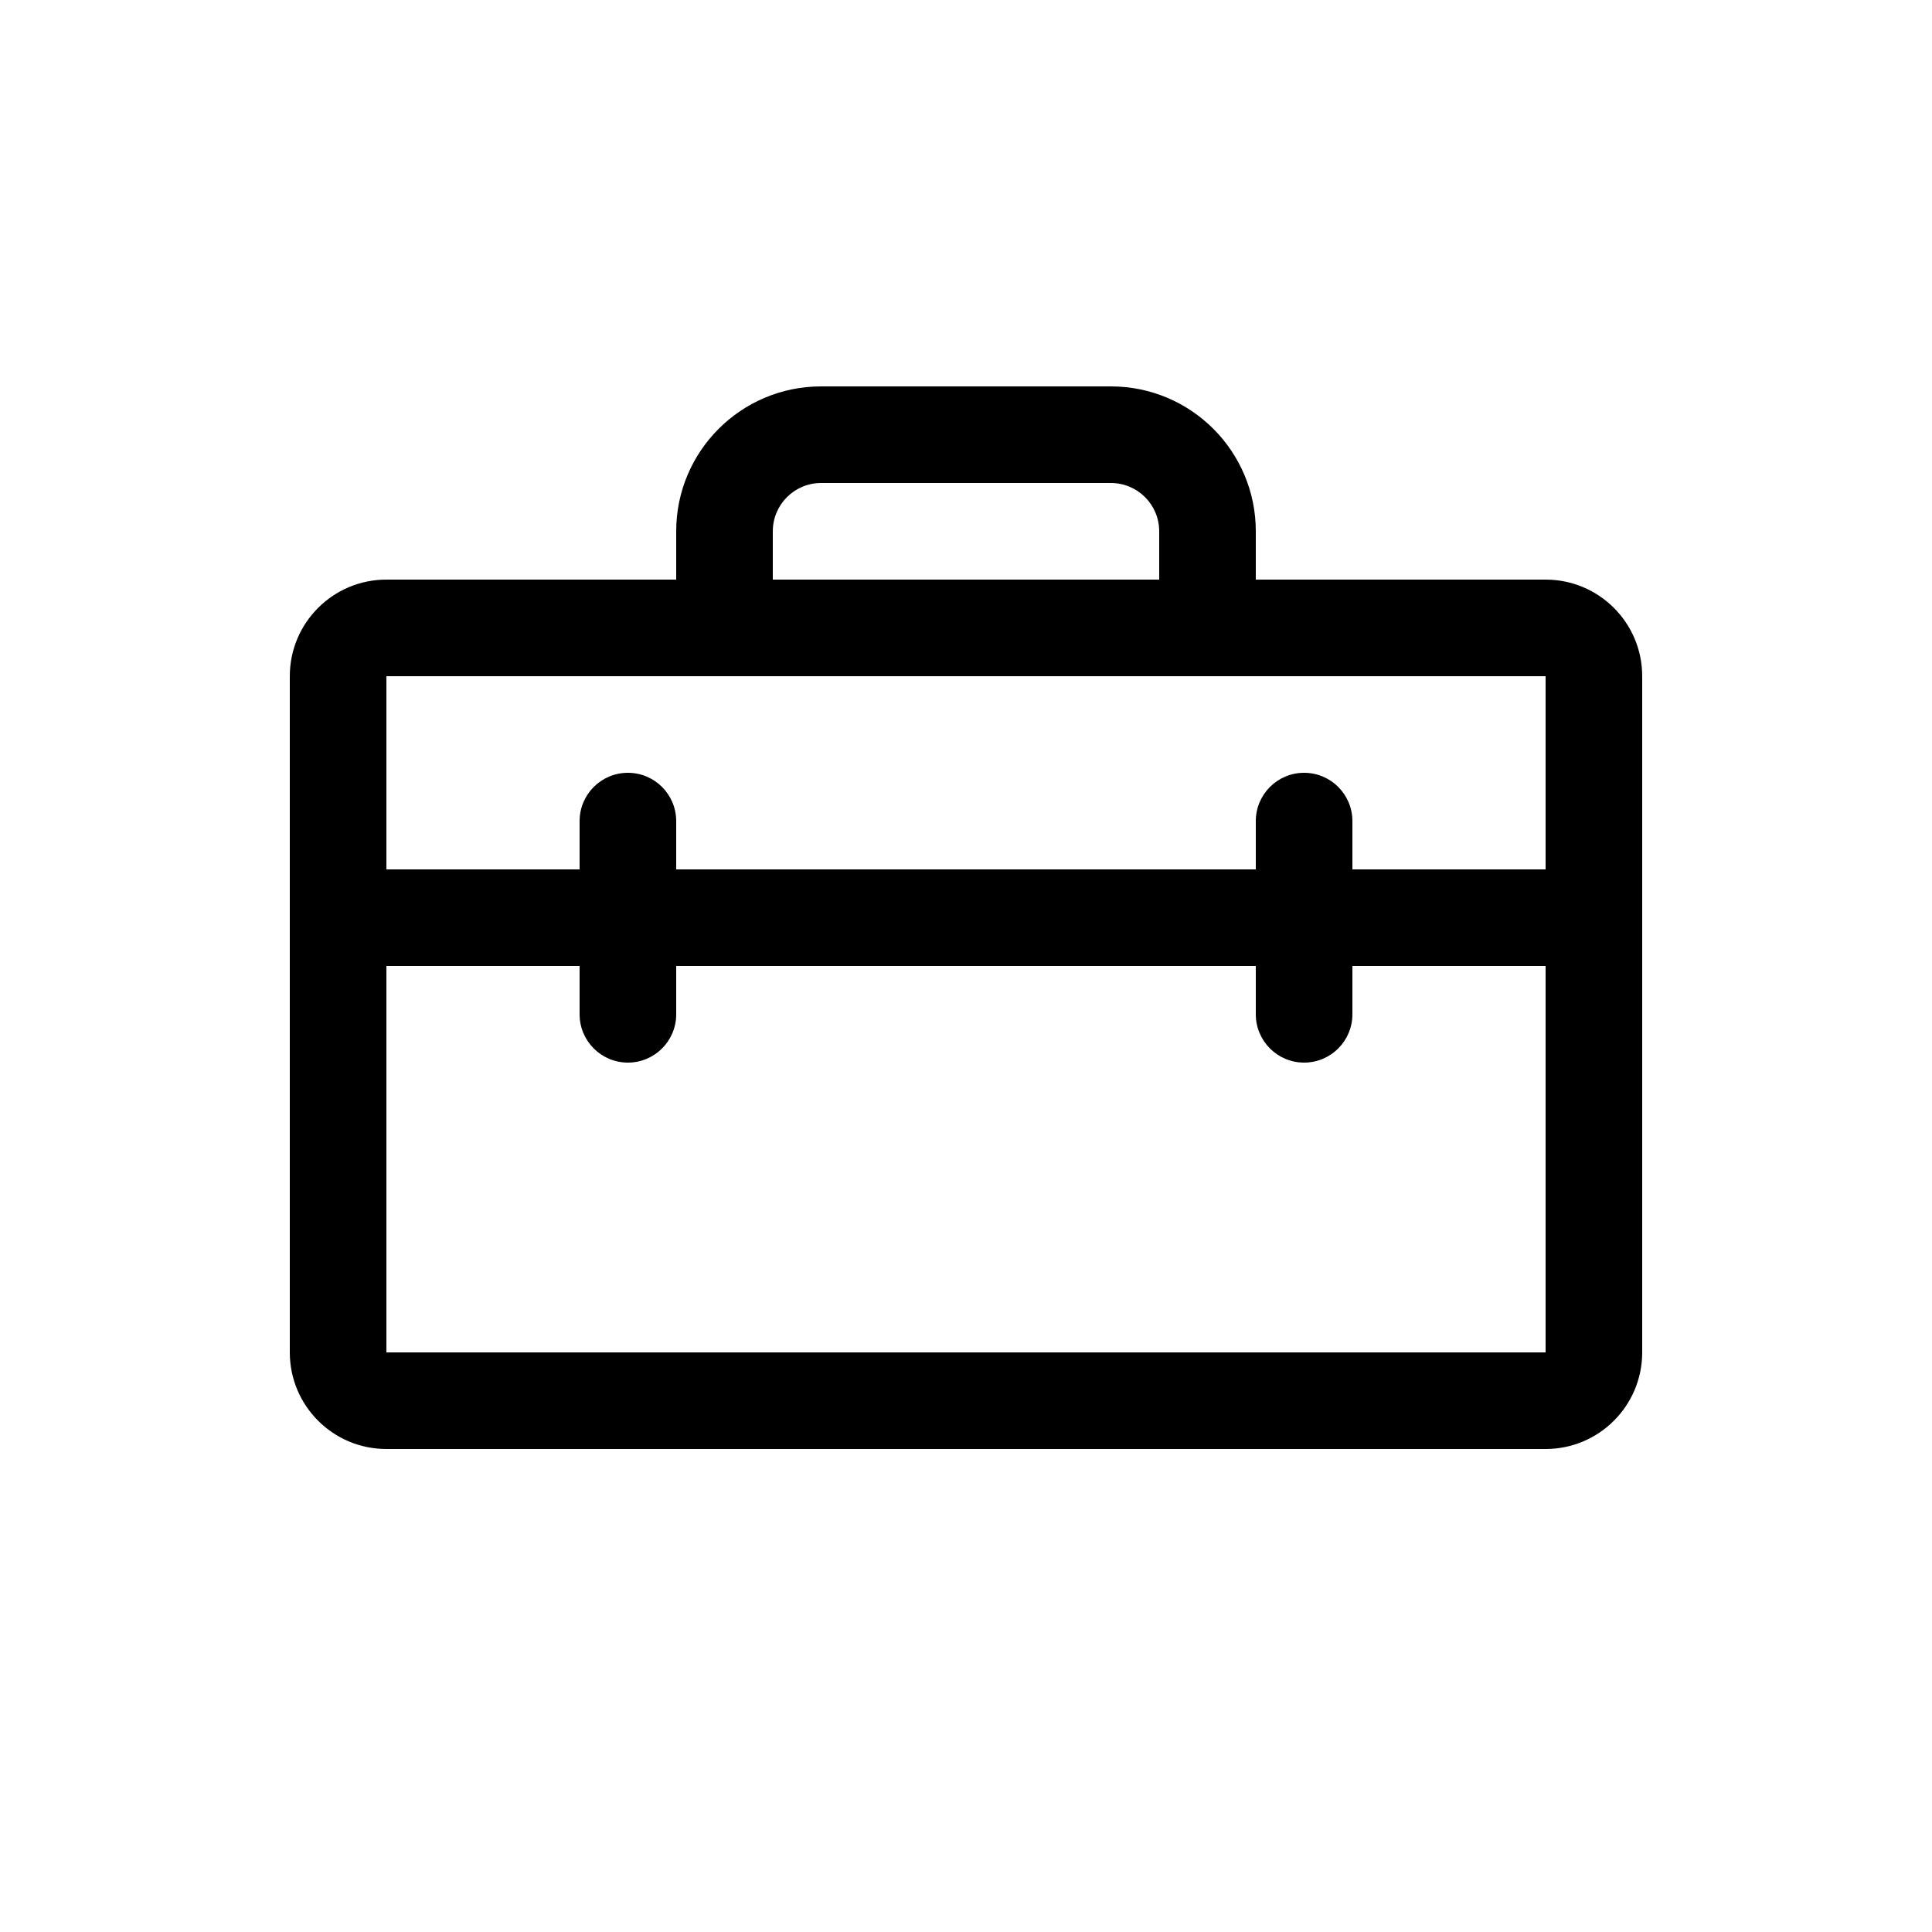
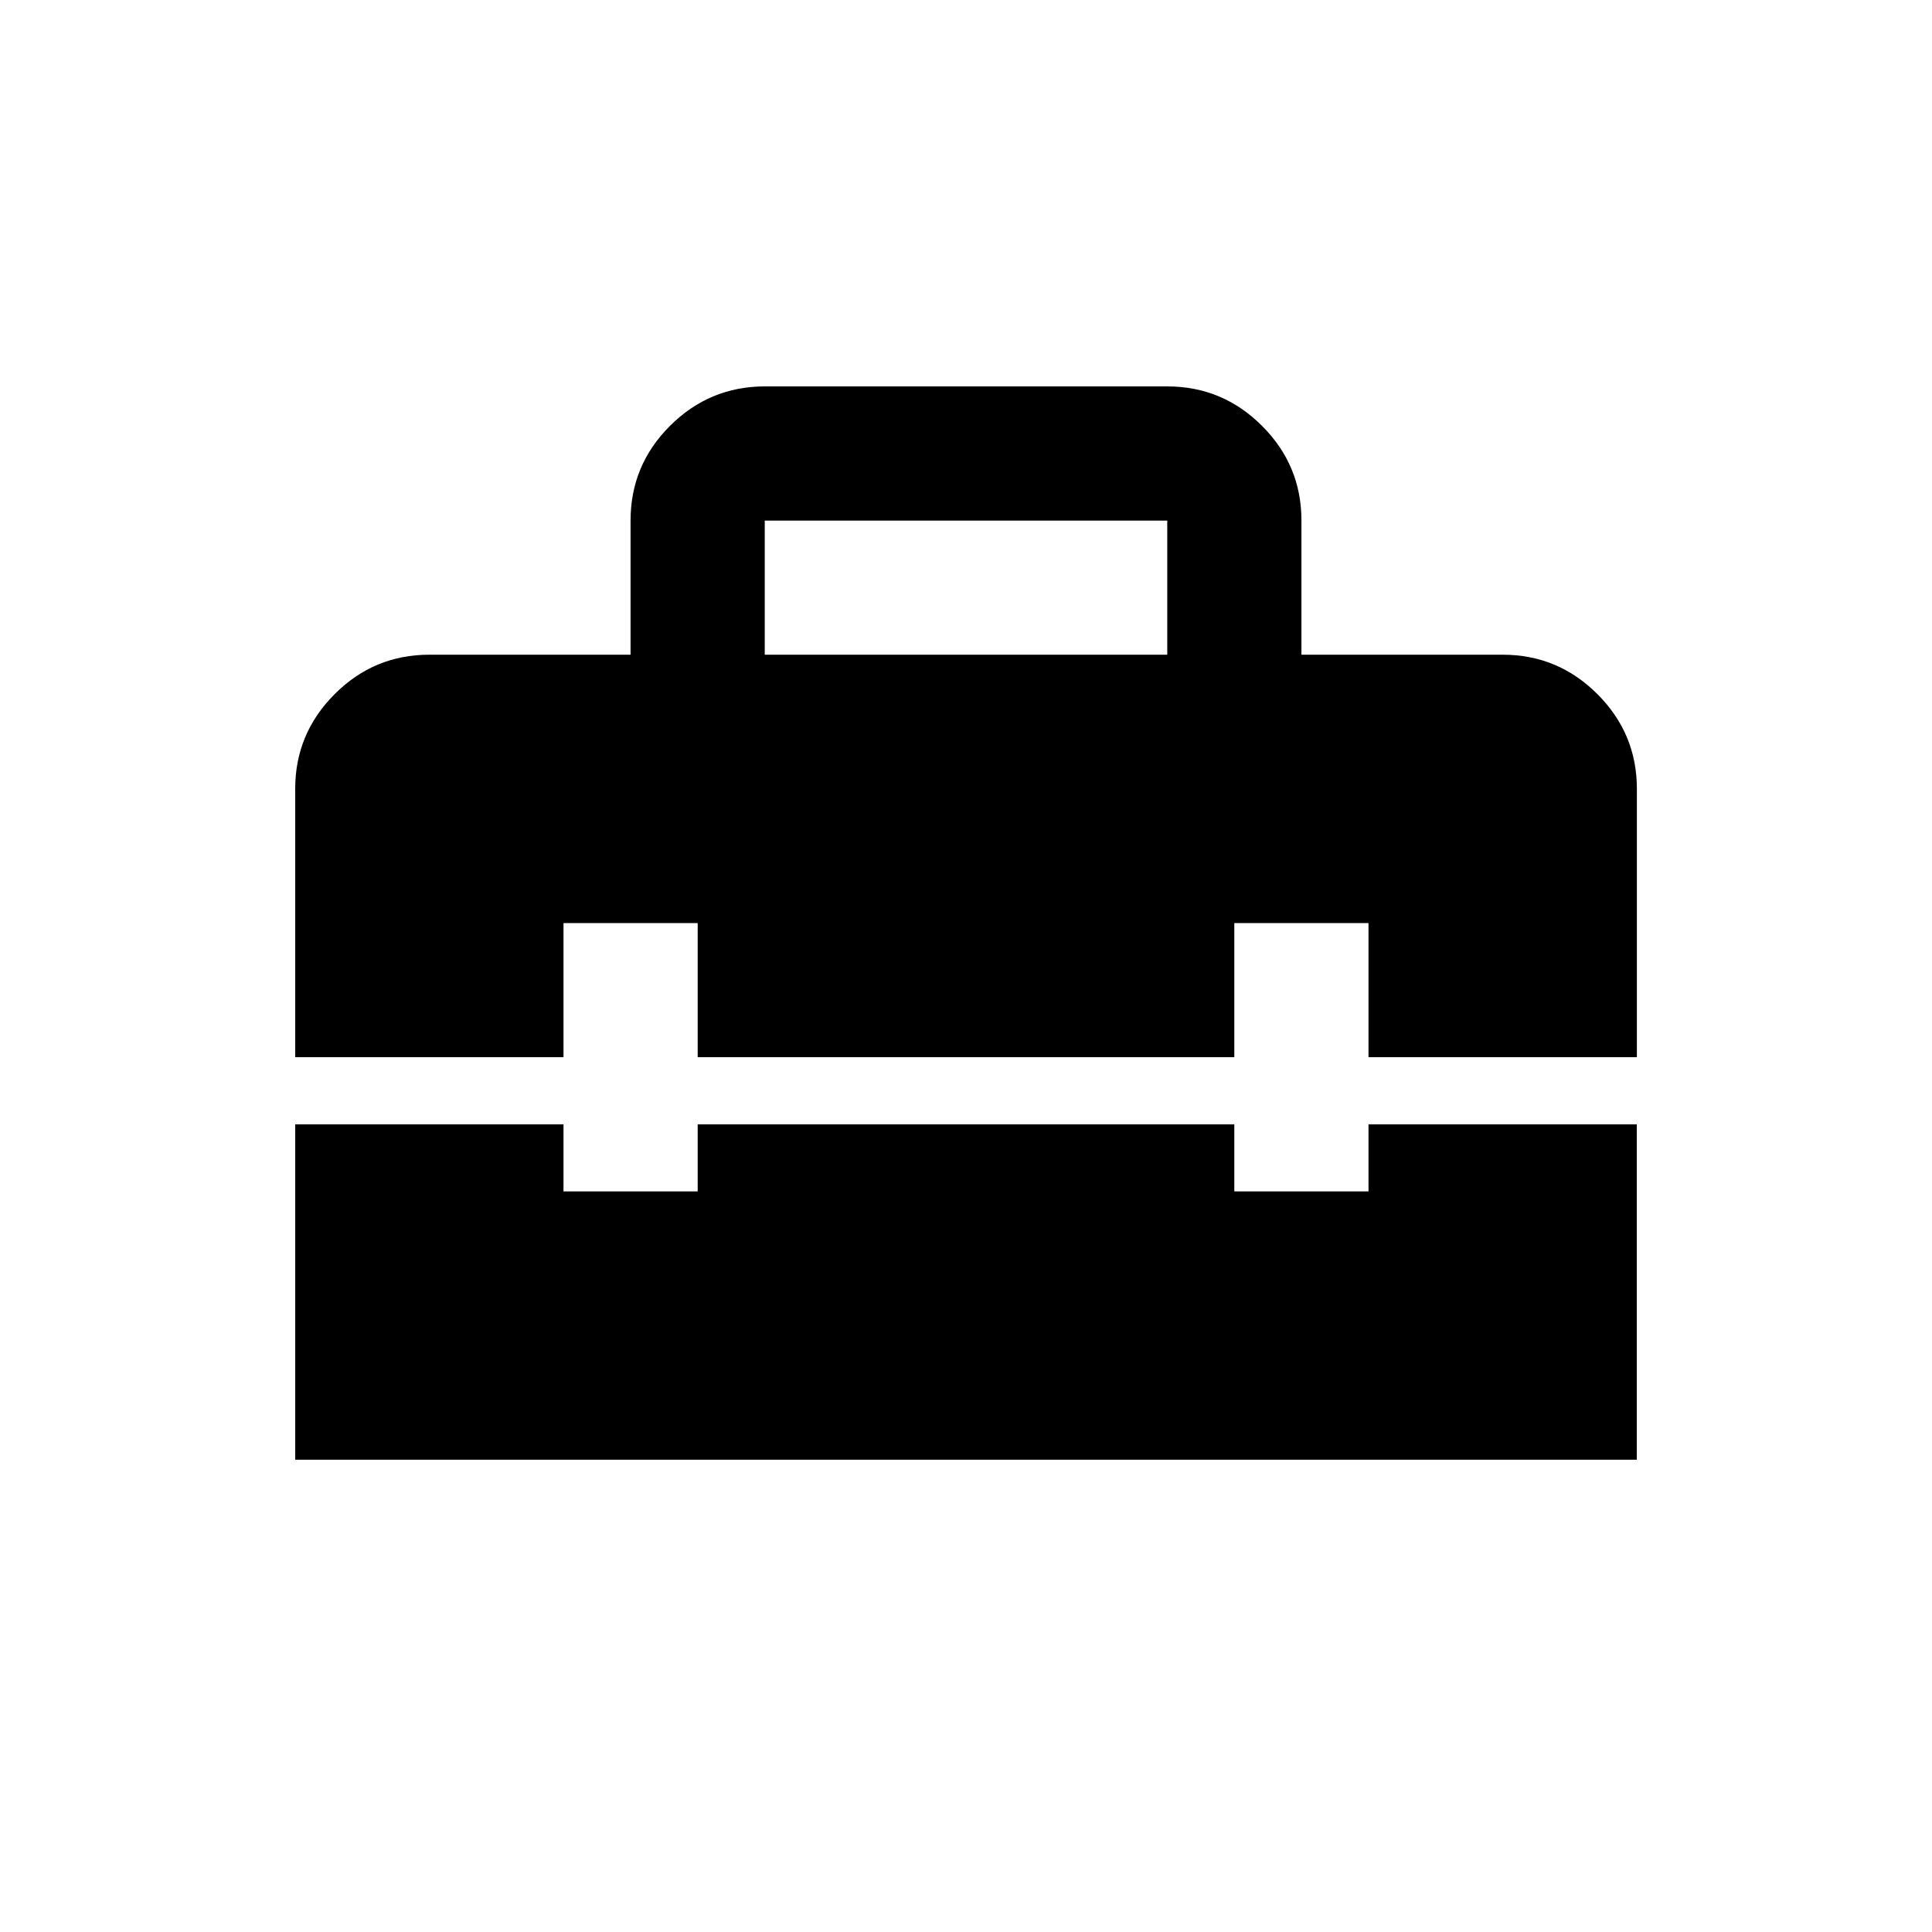
<svg xmlns="http://www.w3.org/2000/svg" viewBox="0 0 24 24" width="24" height="24">
-   <path d="M19.2 7.2h-3.6v-.6a1.8 1.8 0 0 0-1.8-1.8h-3.6a1.8 1.8 0 0 0-1.8 1.8v.6H4.8a1.2 1.2 0 0 0-1.2 1.2v8.4A1.2 1.2 0 0 0 4.8 18h14.4a1.2 1.2 0 0 0 1.2-1.2V8.4a1.2 1.2 0 0 0-1.2-1.2m-9.6-.6a.6.6 0 0 1 .6-.6h3.6a.6.6 0 0 1 .6.6v.6H9.6zm9.6 1.8v2.4h-2.4v-.6a.6.6 0 1 0-1.2 0v.6H8.4v-.6a.6.6 0 0 0-1.2 0v.6H4.8V8.4zm0 8.4H4.8V12h2.4v.6a.6.6 0 1 0 1.2 0V12h7.2v.6a.6.6 0 1 0 1.2 0V12h2.4z" />
+   <path d="M9.5 8.133h5V6.467h-5zm-5.833 10v-4.166H7v.833h1.667v-.833h6.666v.833H17v-.833h3.333v4.166zm0-5V9.8q0-.687.49-1.177.489-.49 1.176-.49h2.5V6.467q0-.688.49-1.177T9.5 4.8h5q.687 0 1.177.49.49.489.49 1.177v1.666h2.5q.687 0 1.177.49t.49 1.177v3.333H17v-1.666h-1.667v1.666H8.667v-1.666H7v1.666z" />
</svg>
